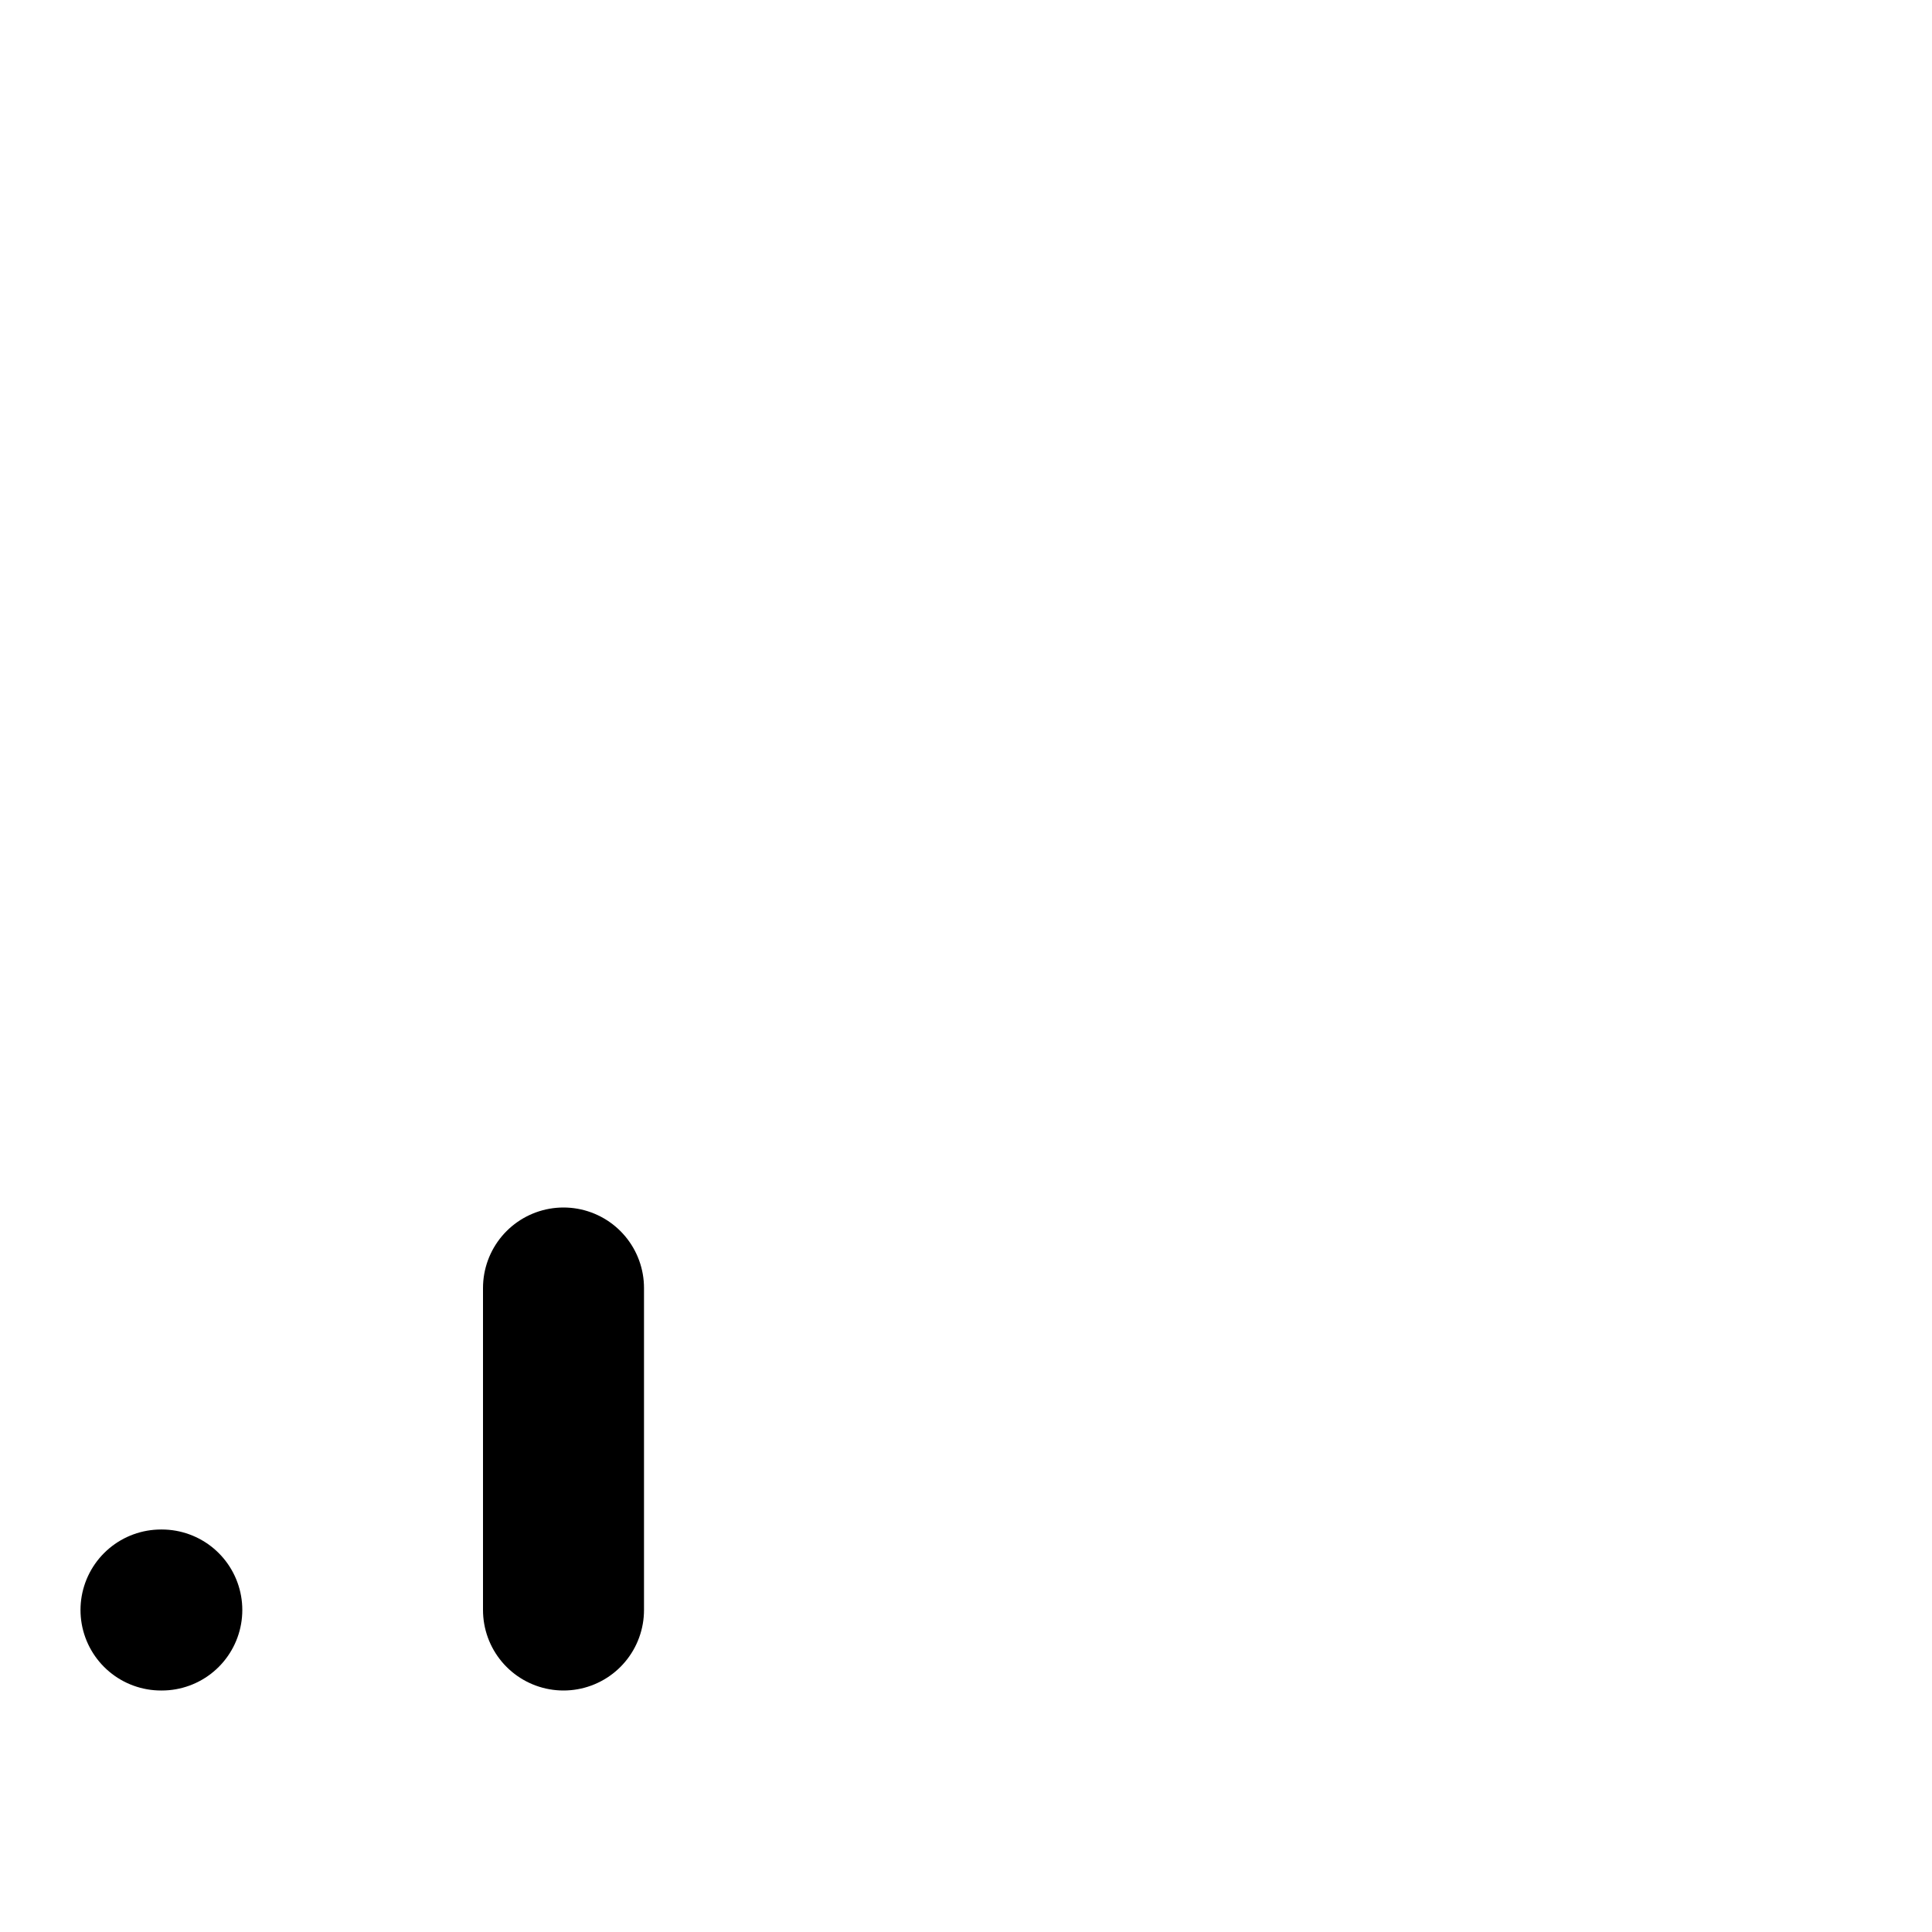
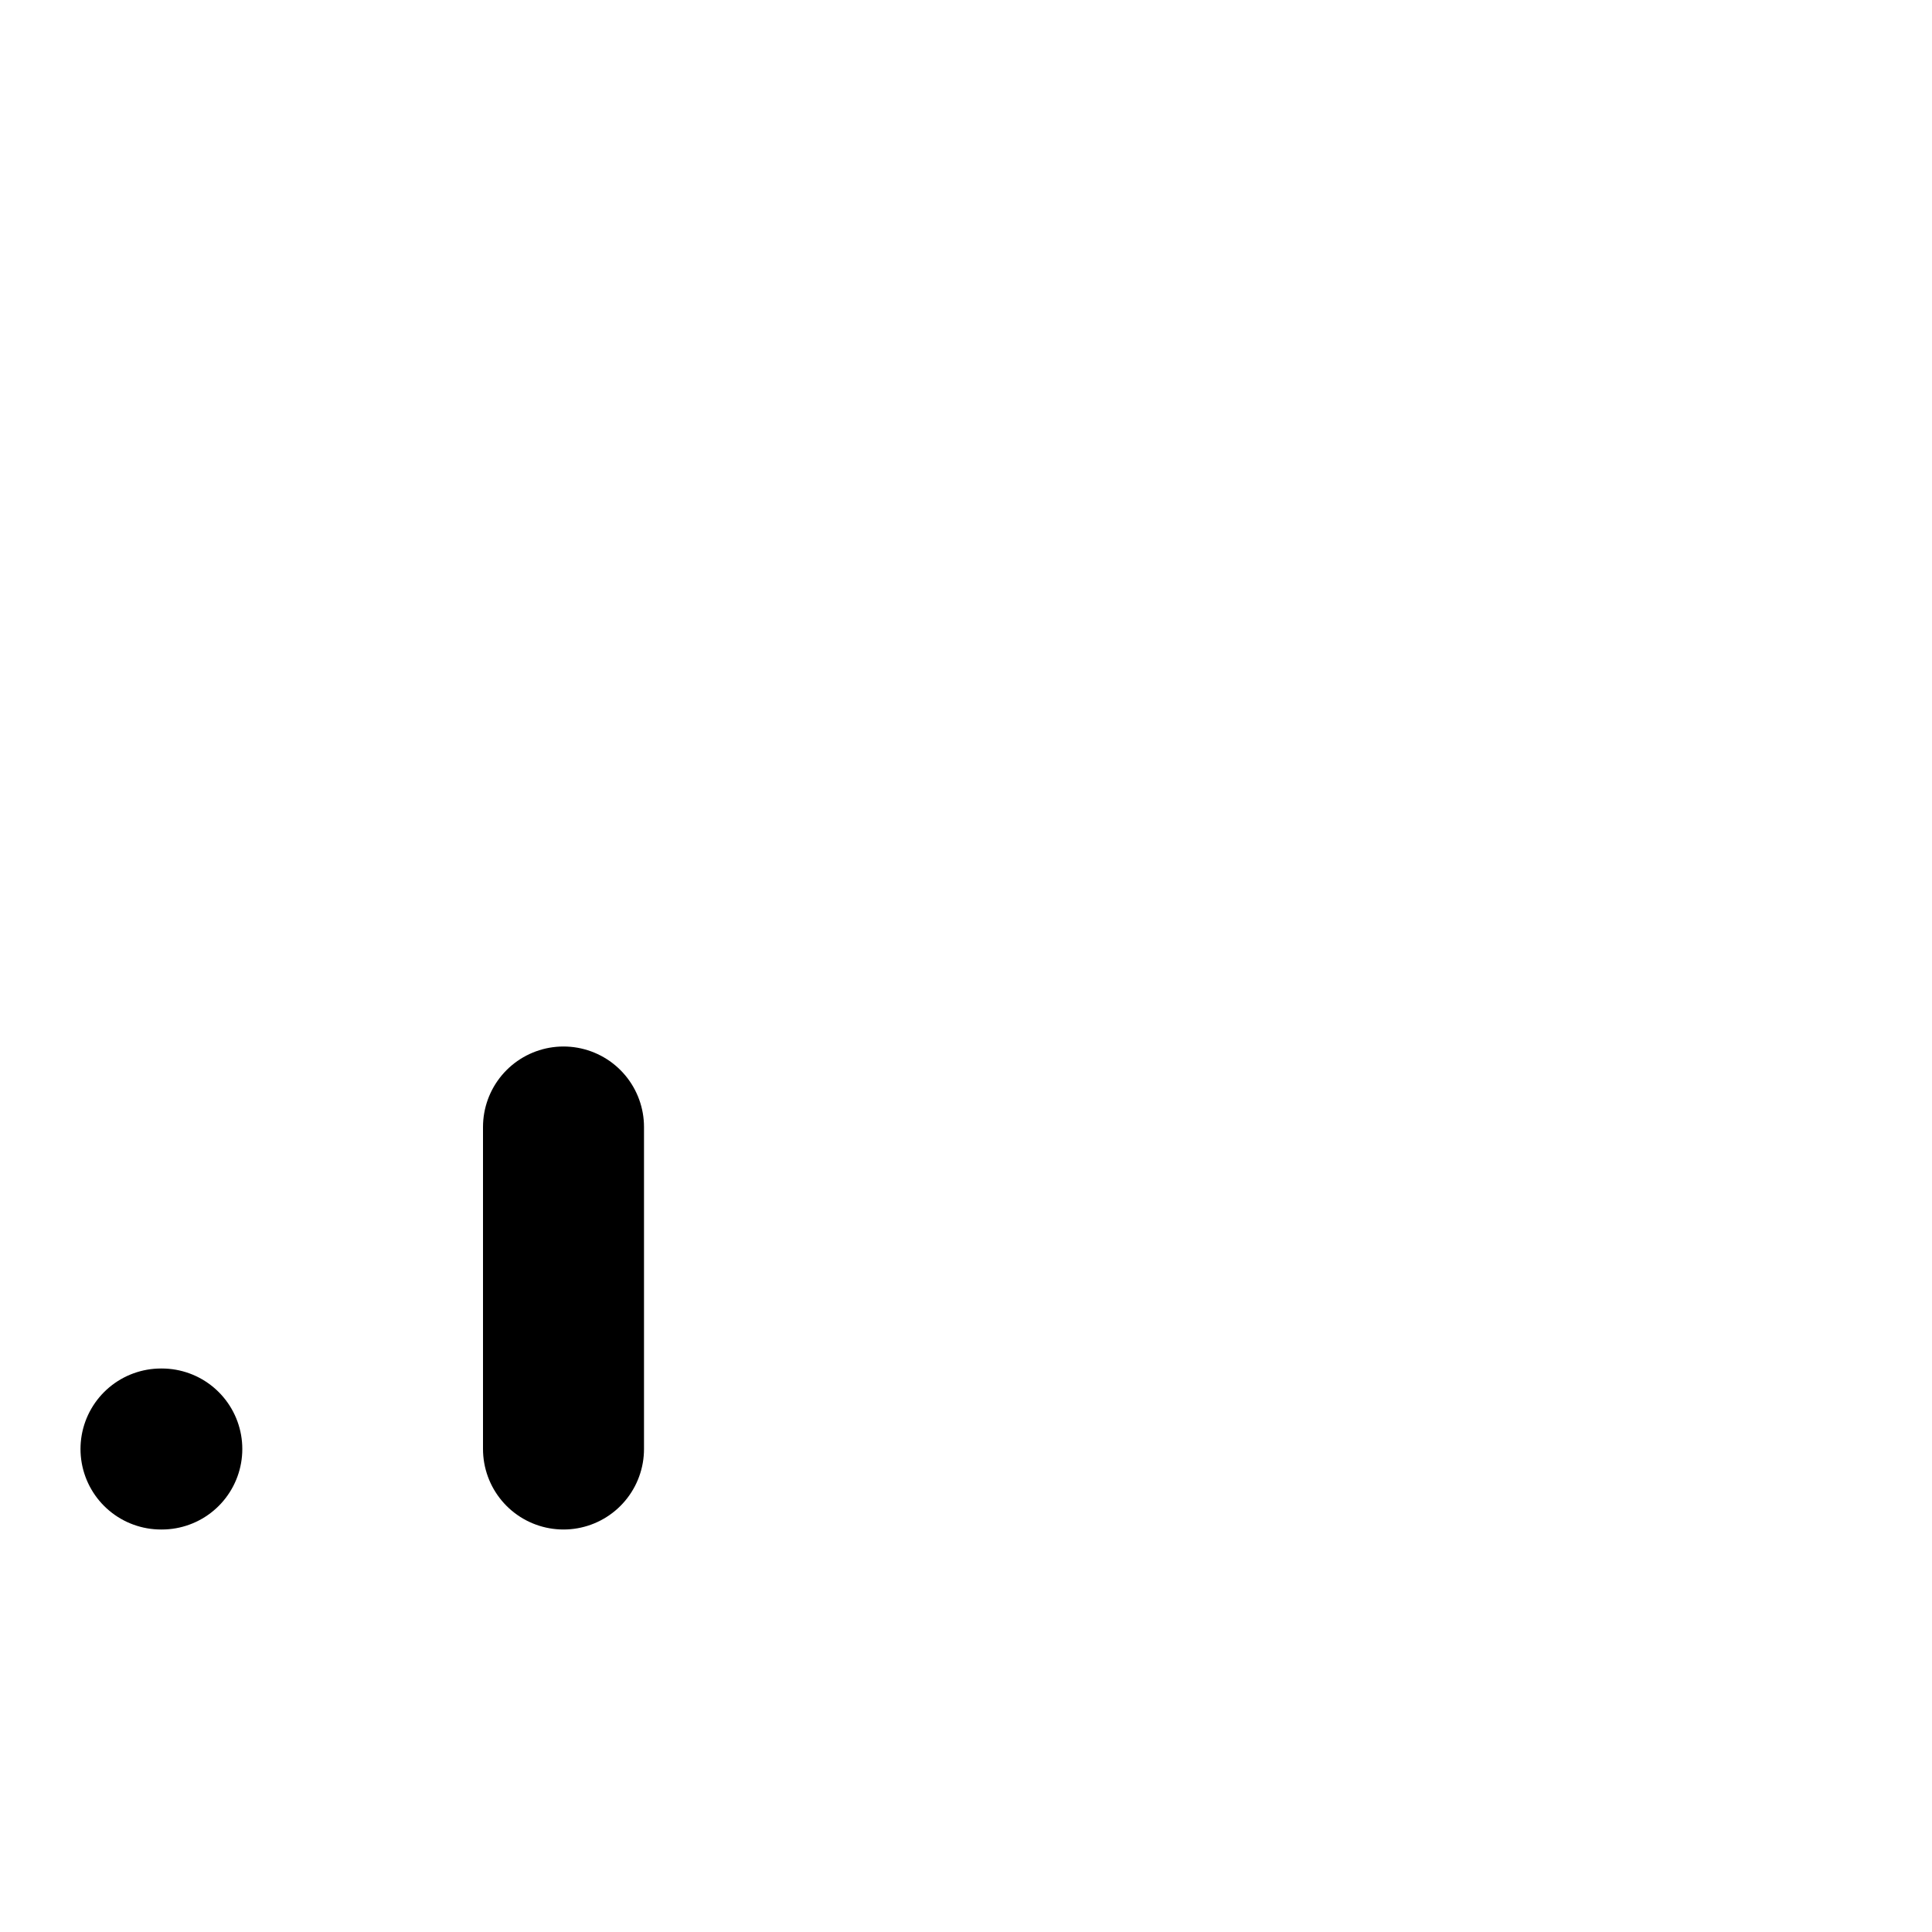
- <svg xmlns="http://www.w3.org/2000/svg" class="lucide lucide-signal-low" width="24" height="24" viewBox="0 0 24 24" fill="none" stroke="currentColor" stroke-width="2" stroke-linecap="round" stroke-linejoin="round">
+ <svg xmlns="http://www.w3.org/2000/svg" class="lucide lucide-signal-low" width="24" height="24" viewBox="0 2 24 24" fill="none" stroke="currentColor" stroke-width="2" stroke-linecap="round" stroke-linejoin="round">
  <path d="M2 20h.01" />
  <path d="M7 20v-4" />
</svg>
